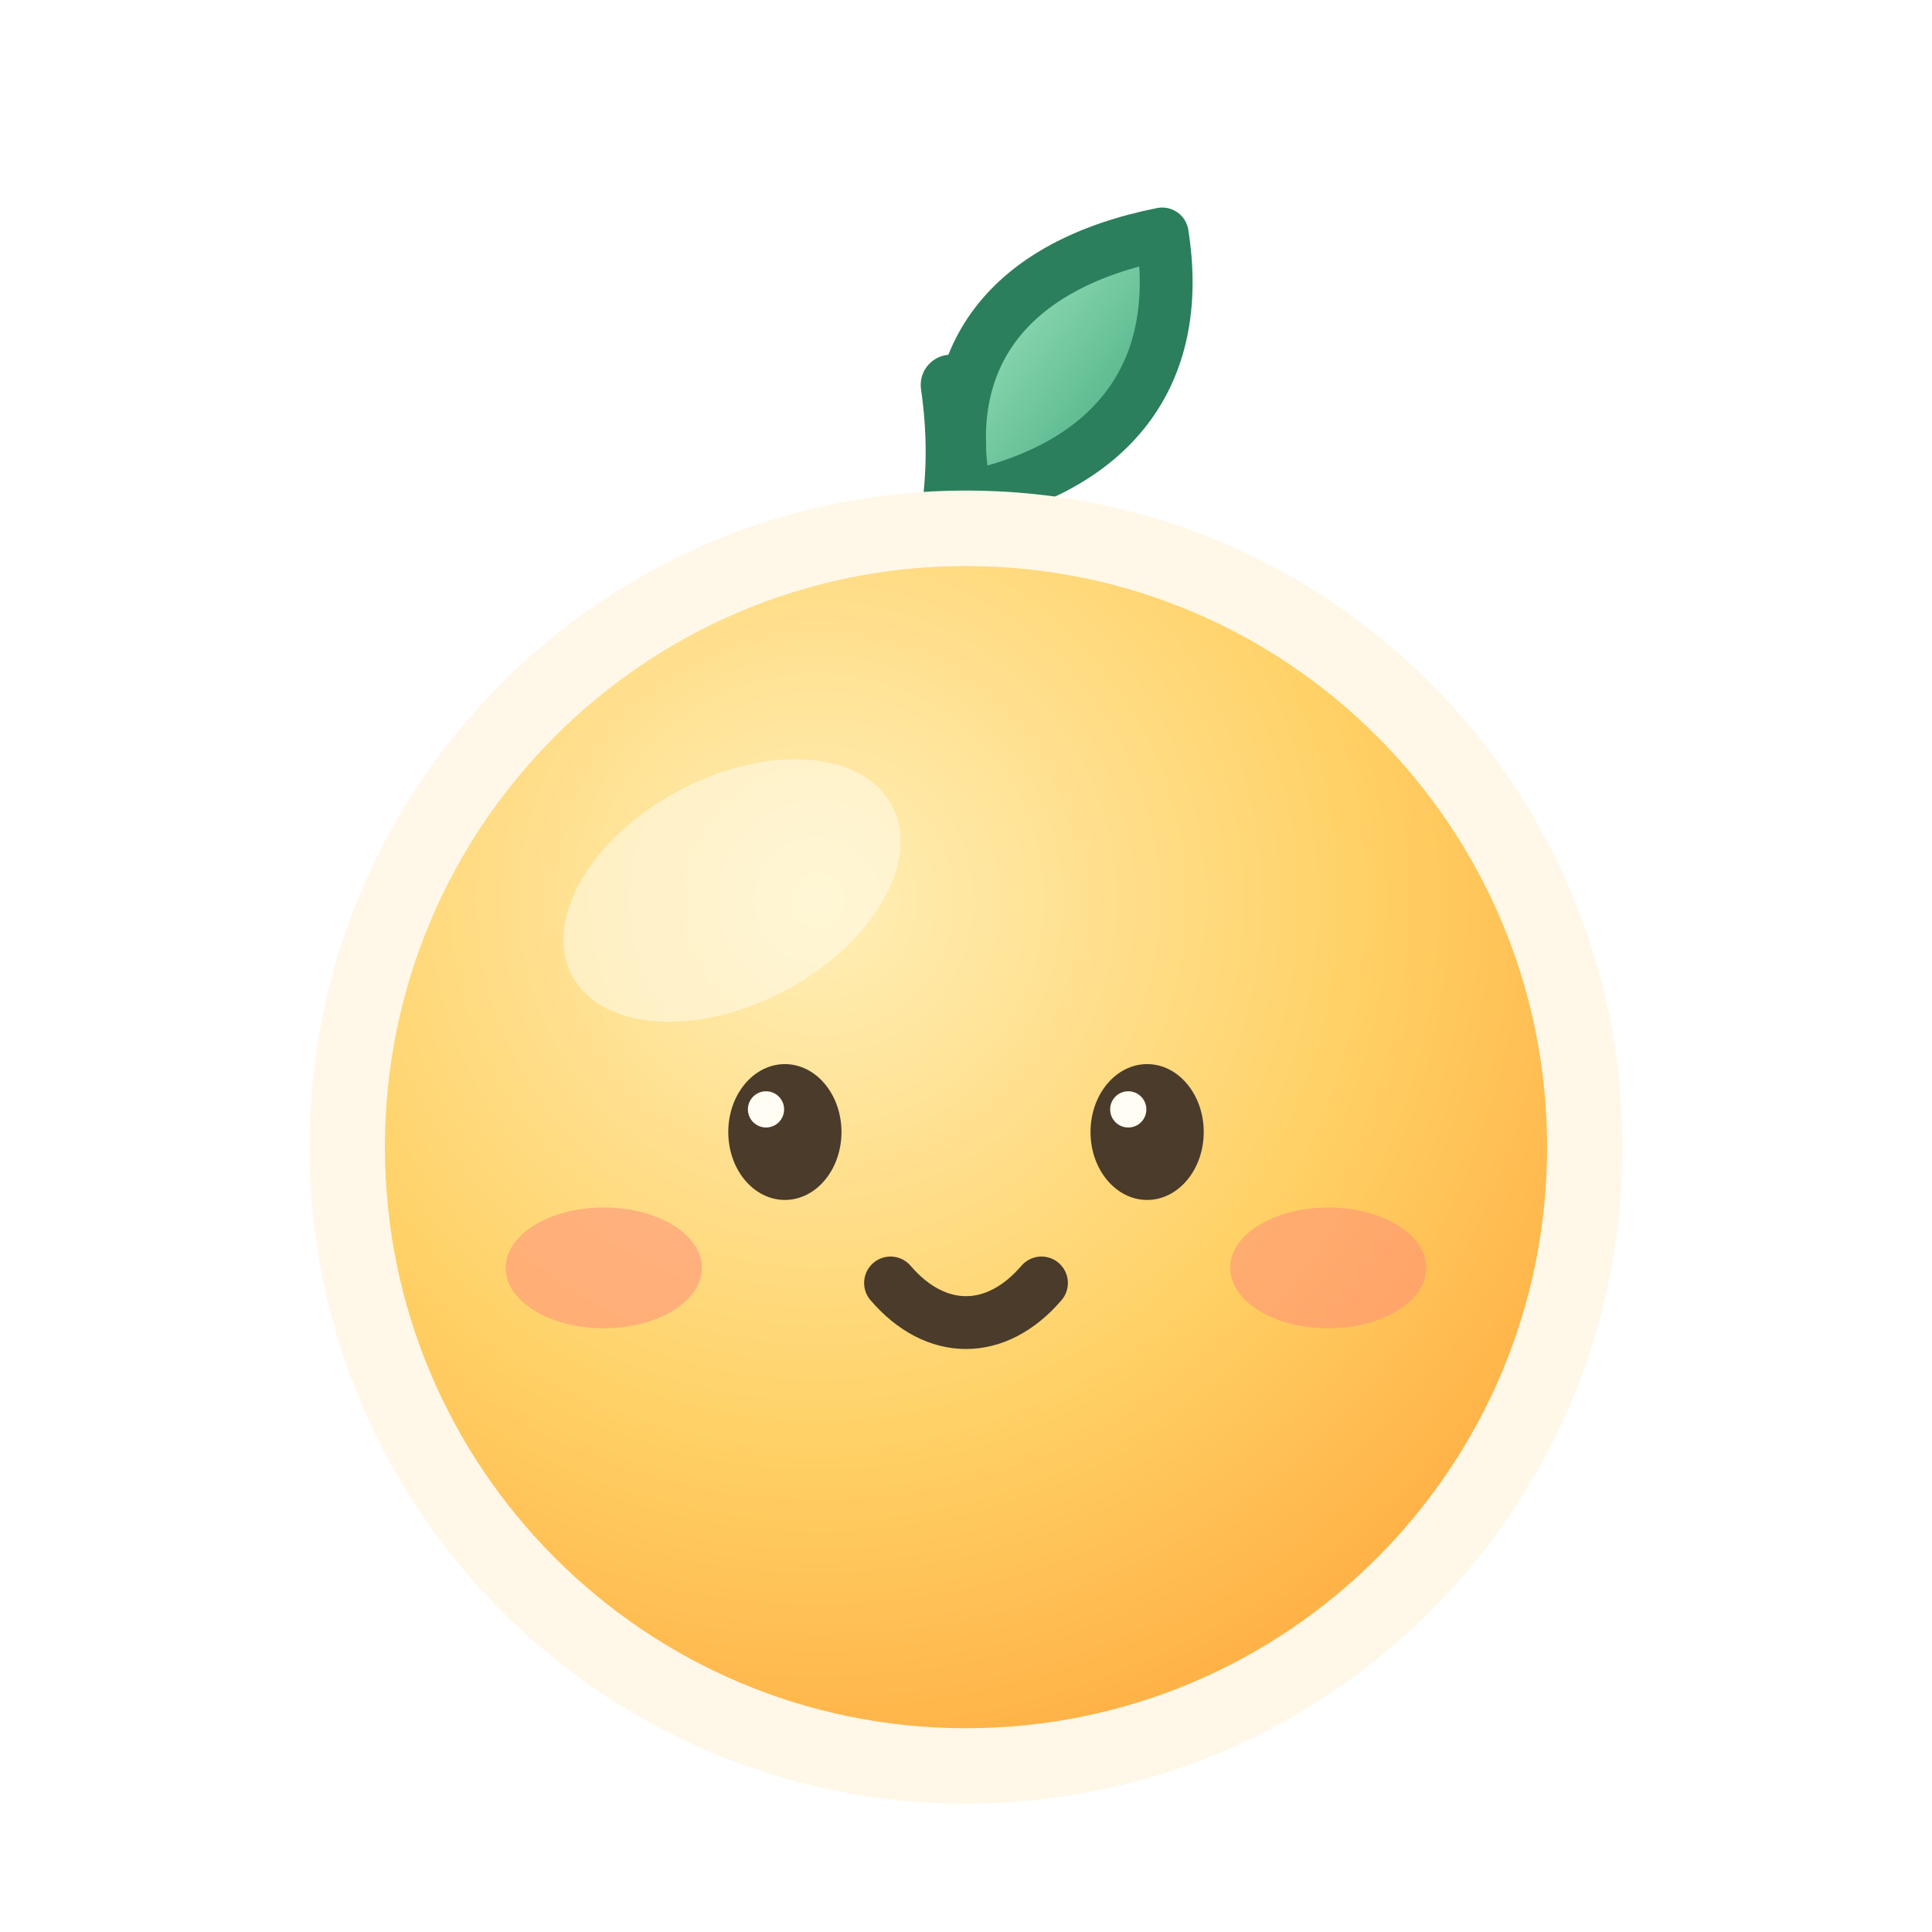
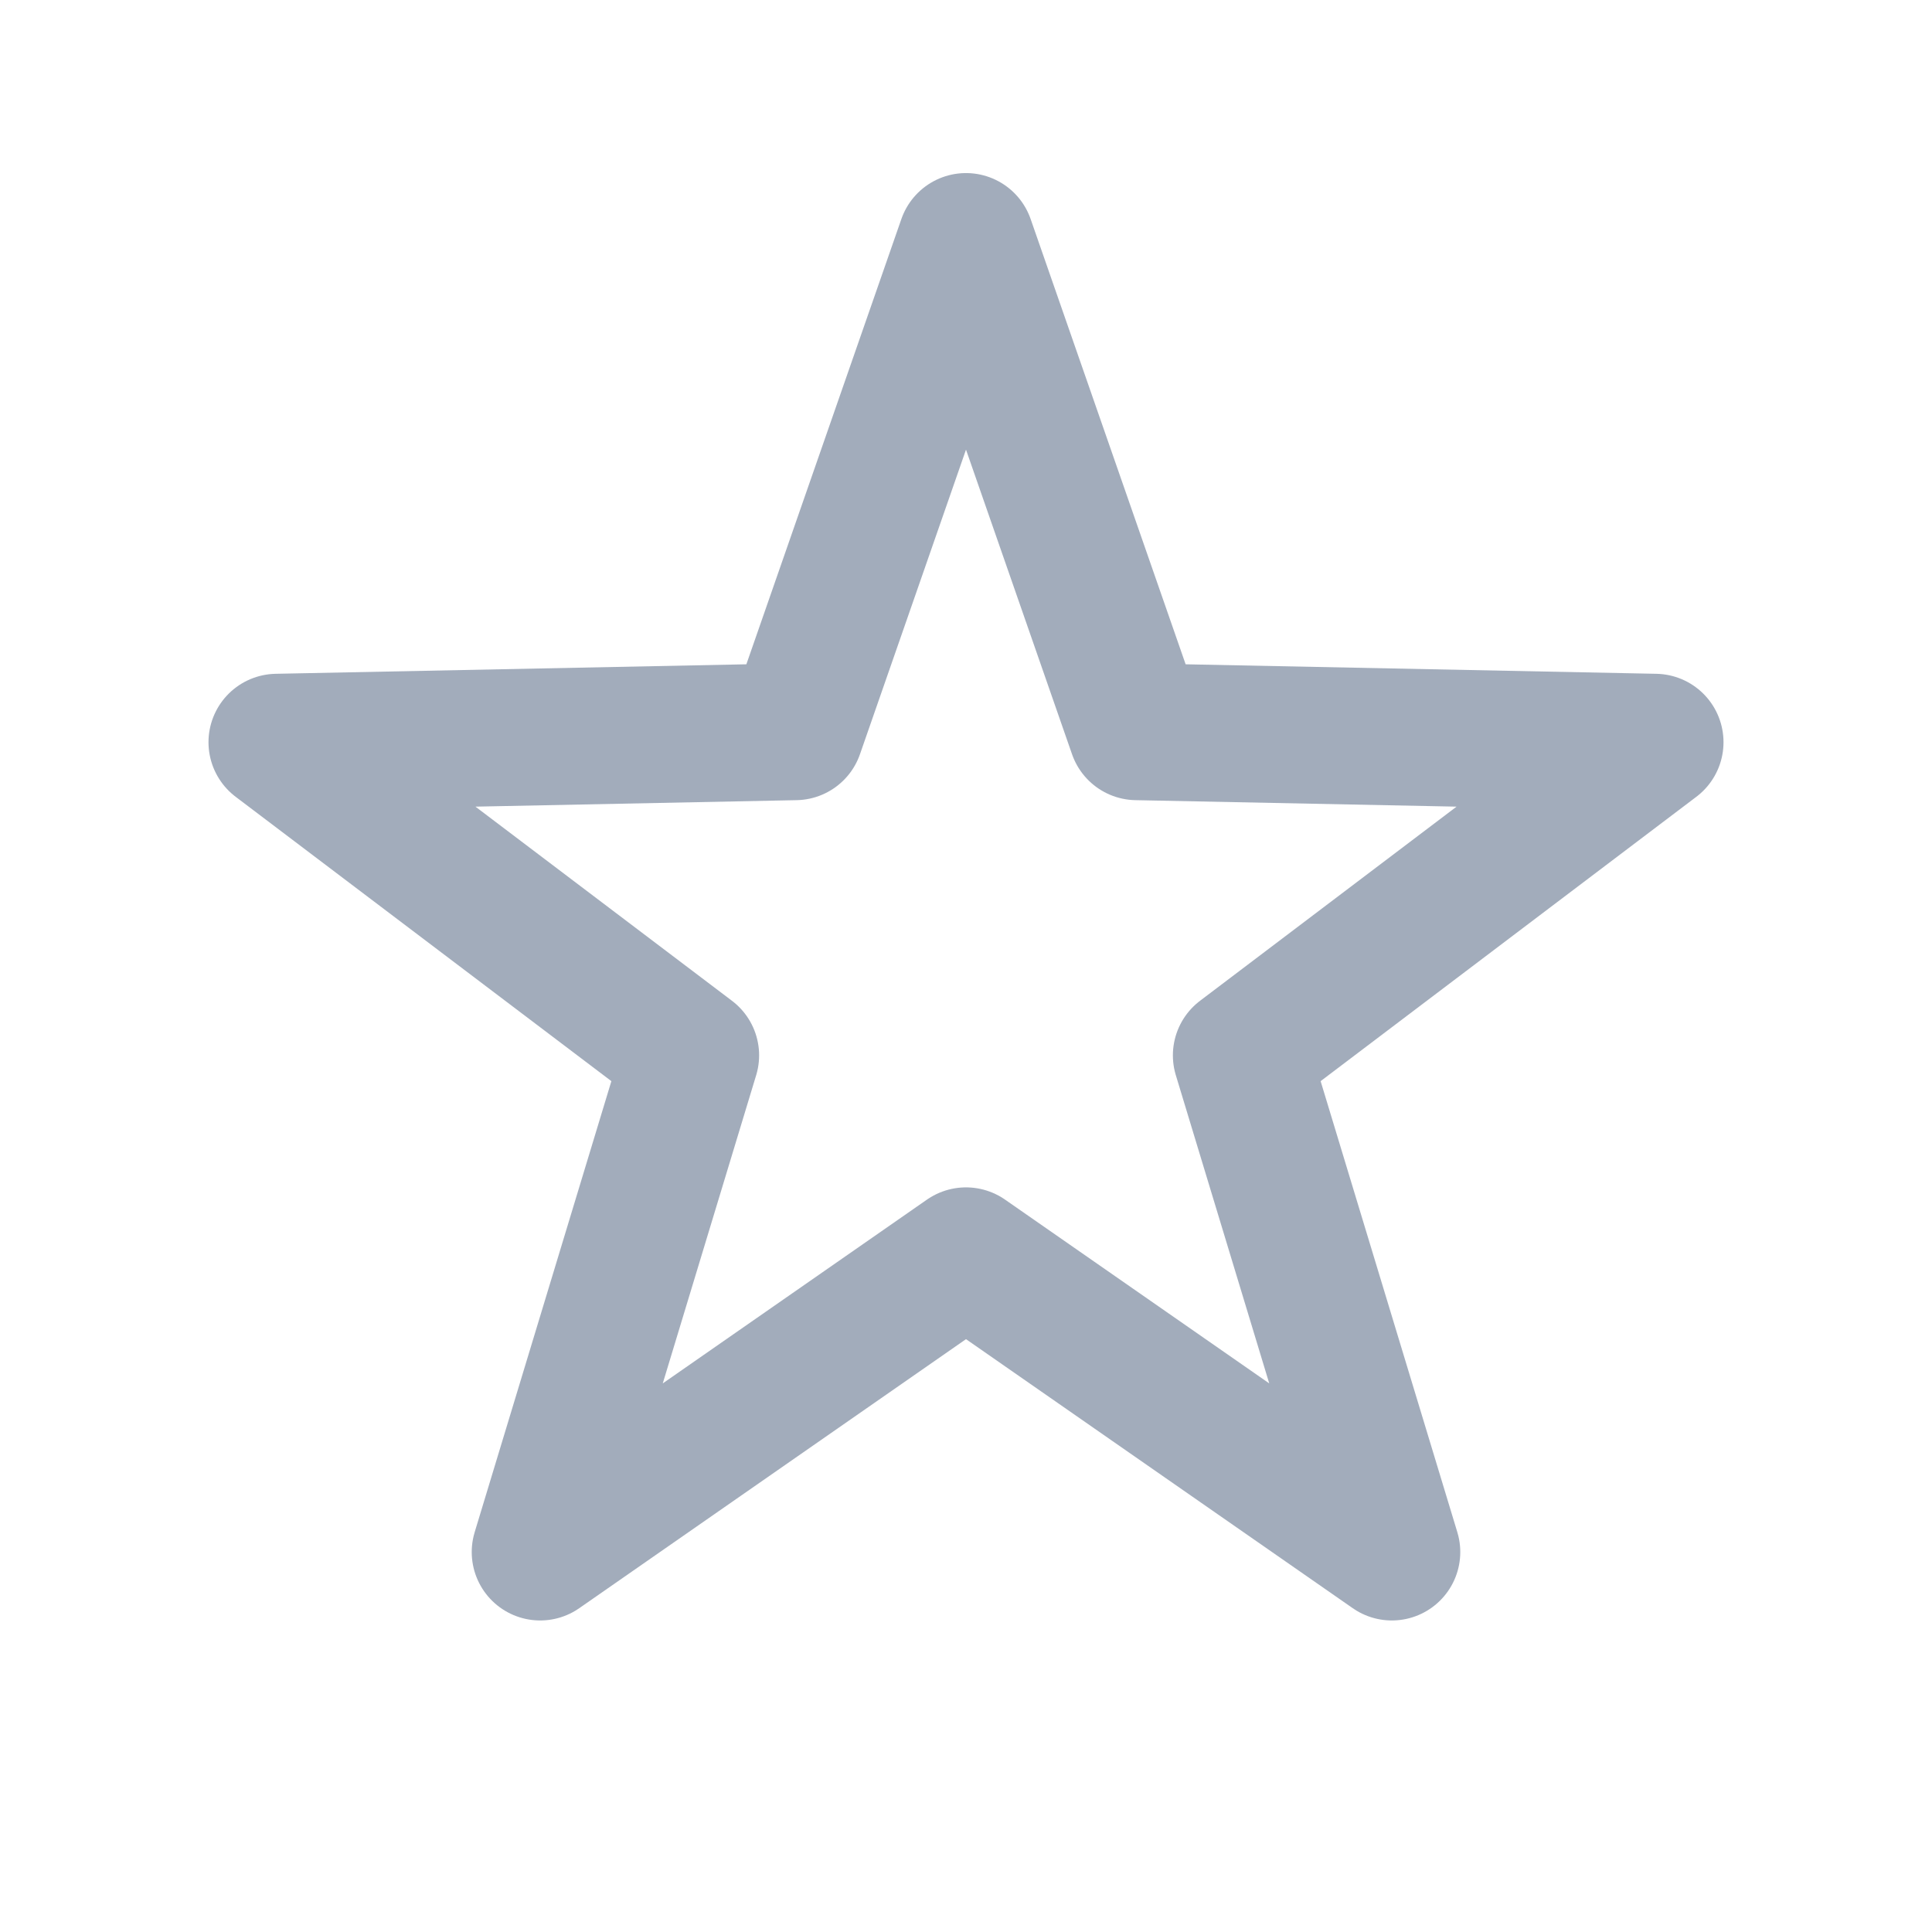
- <svg xmlns="http://www.w3.org/2000/svg" viewBox="0 0 256 256" width="256" height="256">
-   <defs>
-     <radialGradient id="body" cx="38%" cy="30%" r="80%">
-       <stop offset="0" stop-color="#FFEFB8" />
-       <stop offset="55%" stop-color="#FFD166" />
-       <stop offset="100%" stop-color="#FFA63A" />
-     </radialGradient>
-     <linearGradient id="leaf" x1="0" y1="0" x2="1" y2="1">
-       <stop offset="0" stop-color="#A9EBC6" />
-       <stop offset="100%" stop-color="#39A377" />
-     </linearGradient>
-   </defs>
-   <path d="M128 66c-4-19 6-31 26-35 3 19-7 31-26 35z" fill="url(#leaf)" stroke="#2B7F5C" stroke-width="7" stroke-linejoin="round" />
-   <path d="M125 74c2-9 2-16 1-23" stroke="#2B7F5C" stroke-width="8" stroke-linecap="round" fill="none" />
-   <circle cx="128" cy="152" r="82" fill="url(#body)" stroke="#FFF8E9" stroke-width="10" />
-   <ellipse cx="104" cy="150" rx="7.5" ry="9" fill="#4A3B2A" />
-   <ellipse cx="152" cy="150" rx="7.5" ry="9" fill="#4A3B2A" />
-   <circle cx="101.5" cy="147" r="2.4" fill="#FFFDF4" />
-   <circle cx="149.5" cy="147" r="2.4" fill="#FFFDF4" />
-   <path d="M118 170c6 7 14 7 20 0" stroke="#4A3B2A" stroke-width="7" stroke-linecap="round" fill="none" />
-   <ellipse cx="80" cy="168" rx="13" ry="8" fill="#FF8E7A" opacity="0.55" />
-   <ellipse cx="176" cy="168" rx="13" ry="8" fill="#FF8E7A" opacity="0.55" />
-   <ellipse cx="97" cy="118" rx="24" ry="15" fill="#FFFDF3" opacity="0.5" transform="rotate(-28 97 118)" />
+ <svg xmlns="http://www.w3.org/2000/svg" viewBox="0 0 24 24" width="24" height="24" color="#a2acbb" fill="none" stroke="currentColor" stroke-width="1.7" stroke-linecap="round" stroke-linejoin="round">
+   <path d="M12 3 L14.12 9.09 L20.56 9.22 L15.42 13.11 L17.29 19.28 L12 15.6 L6.71 19.28 L8.58 13.11 L3.44 9.22 L9.88 9.09 Z" />
</svg>
